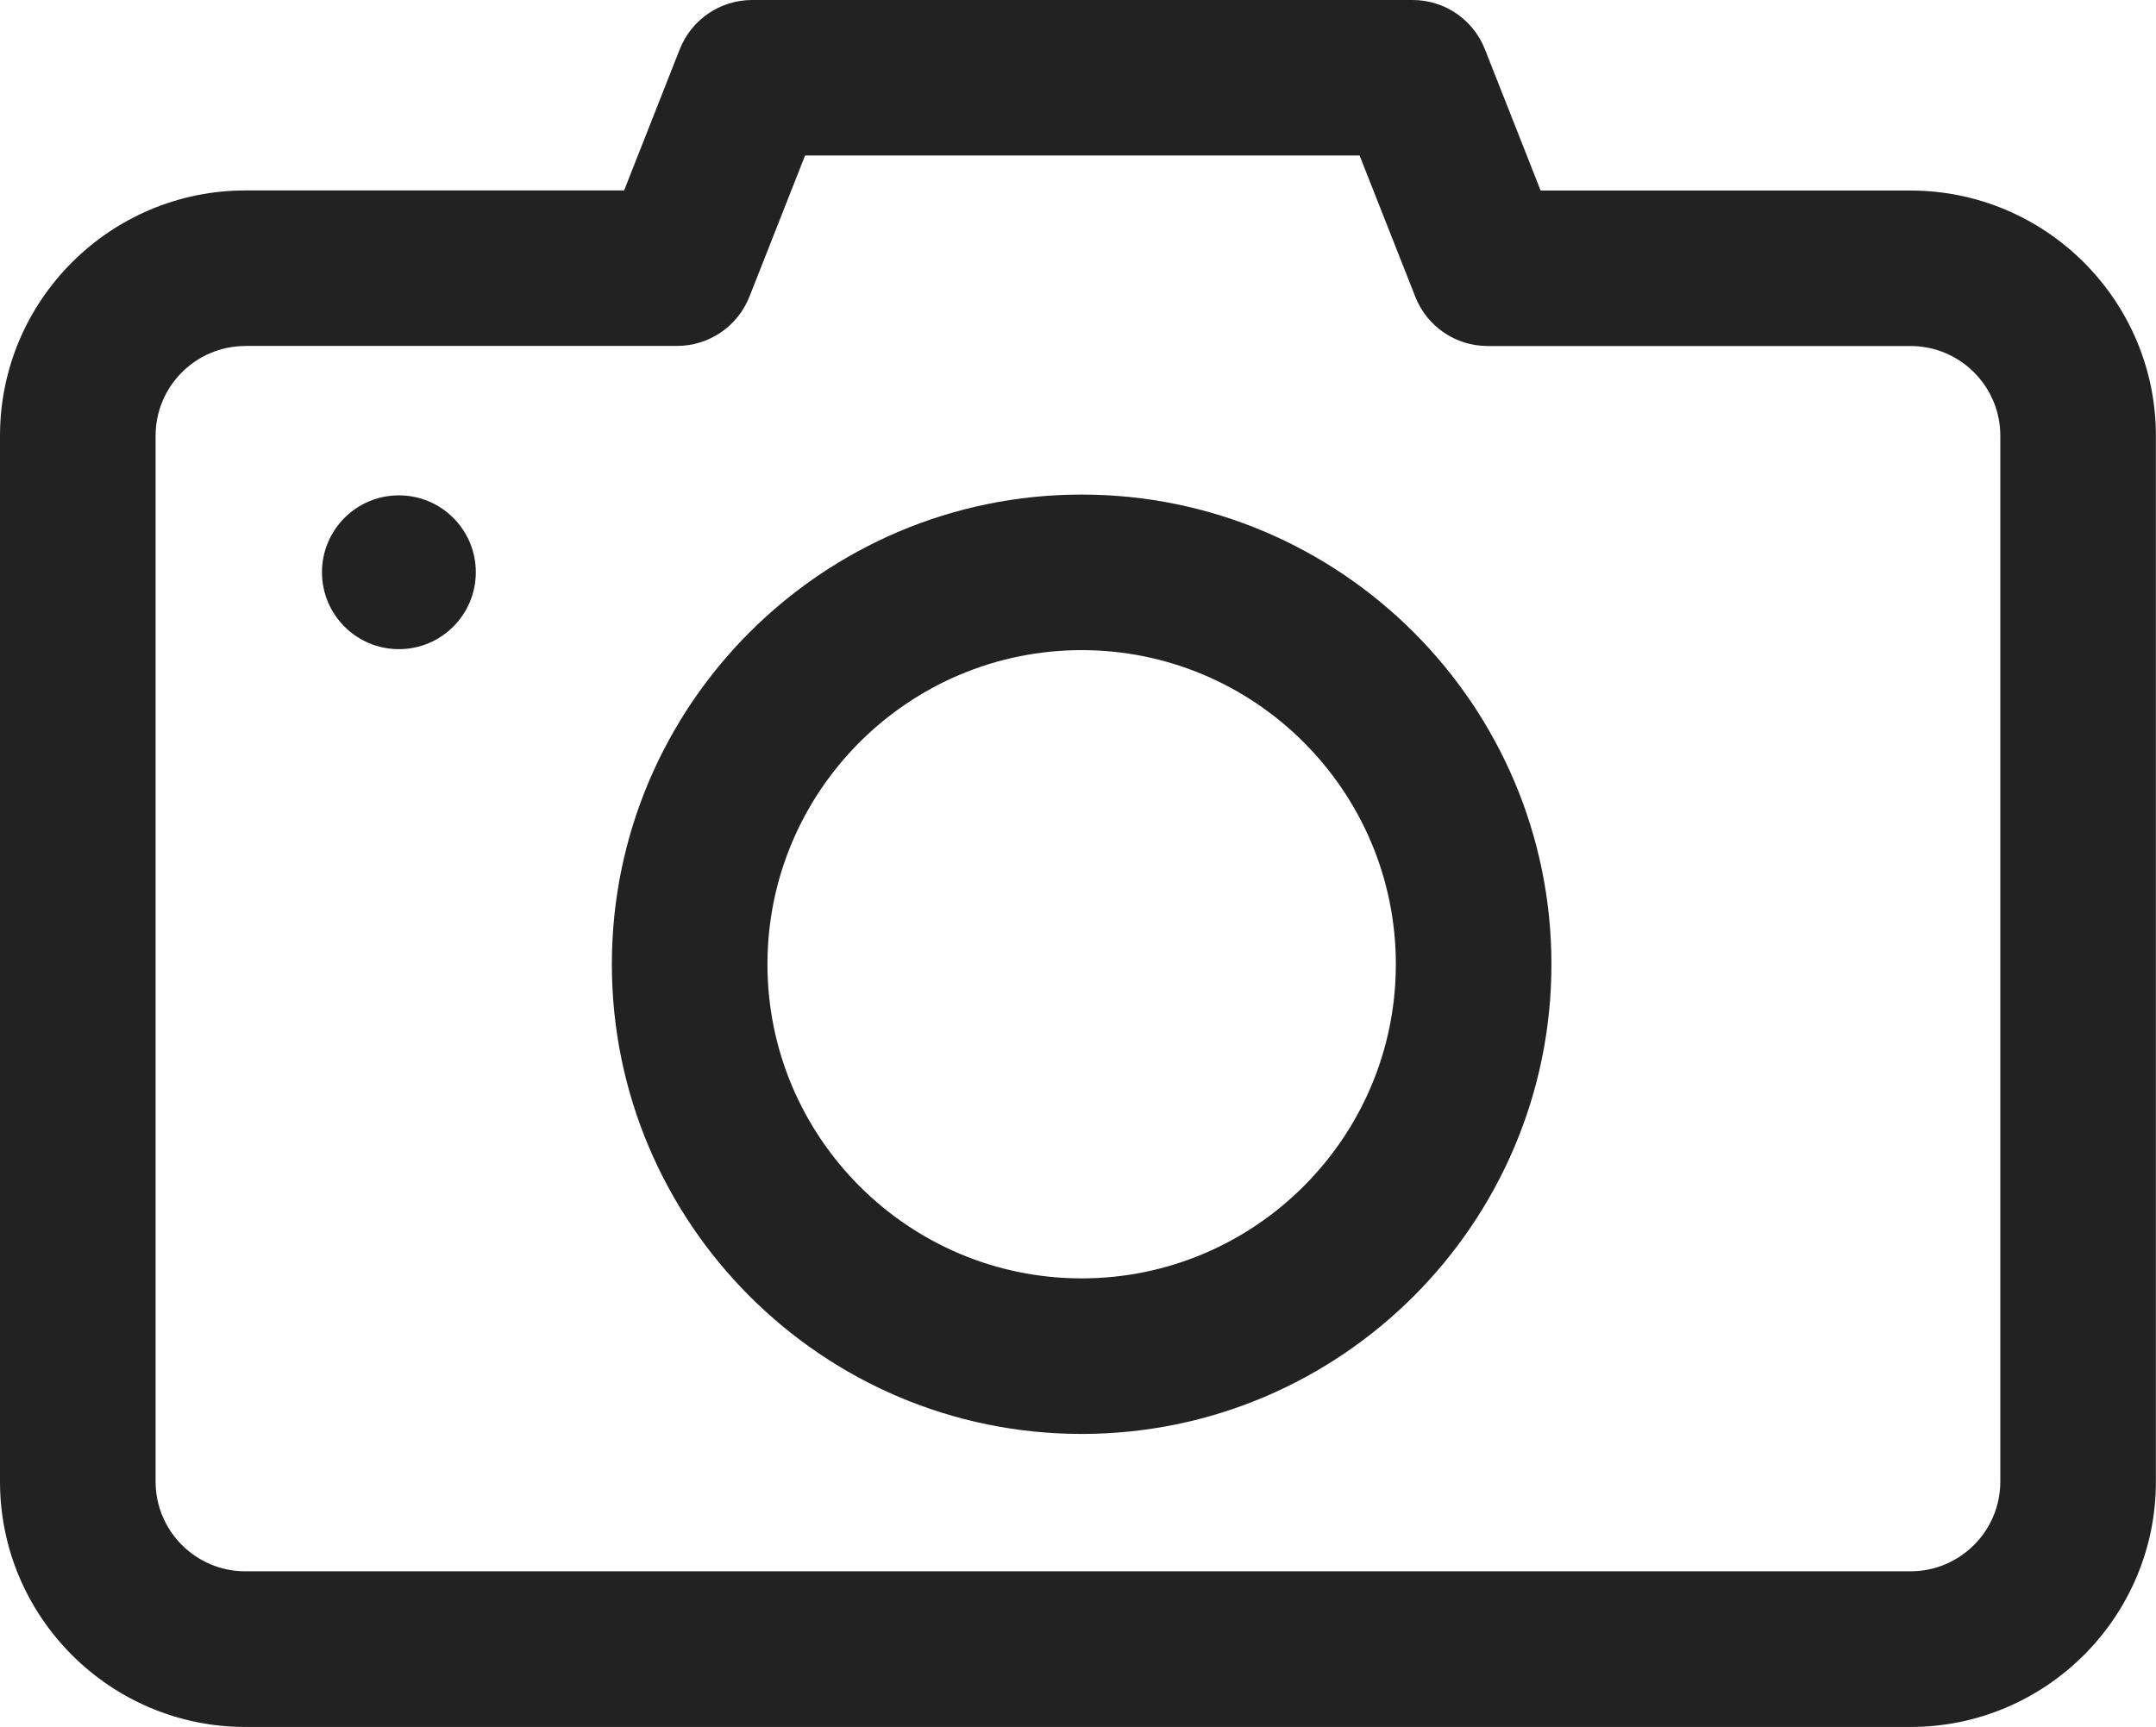
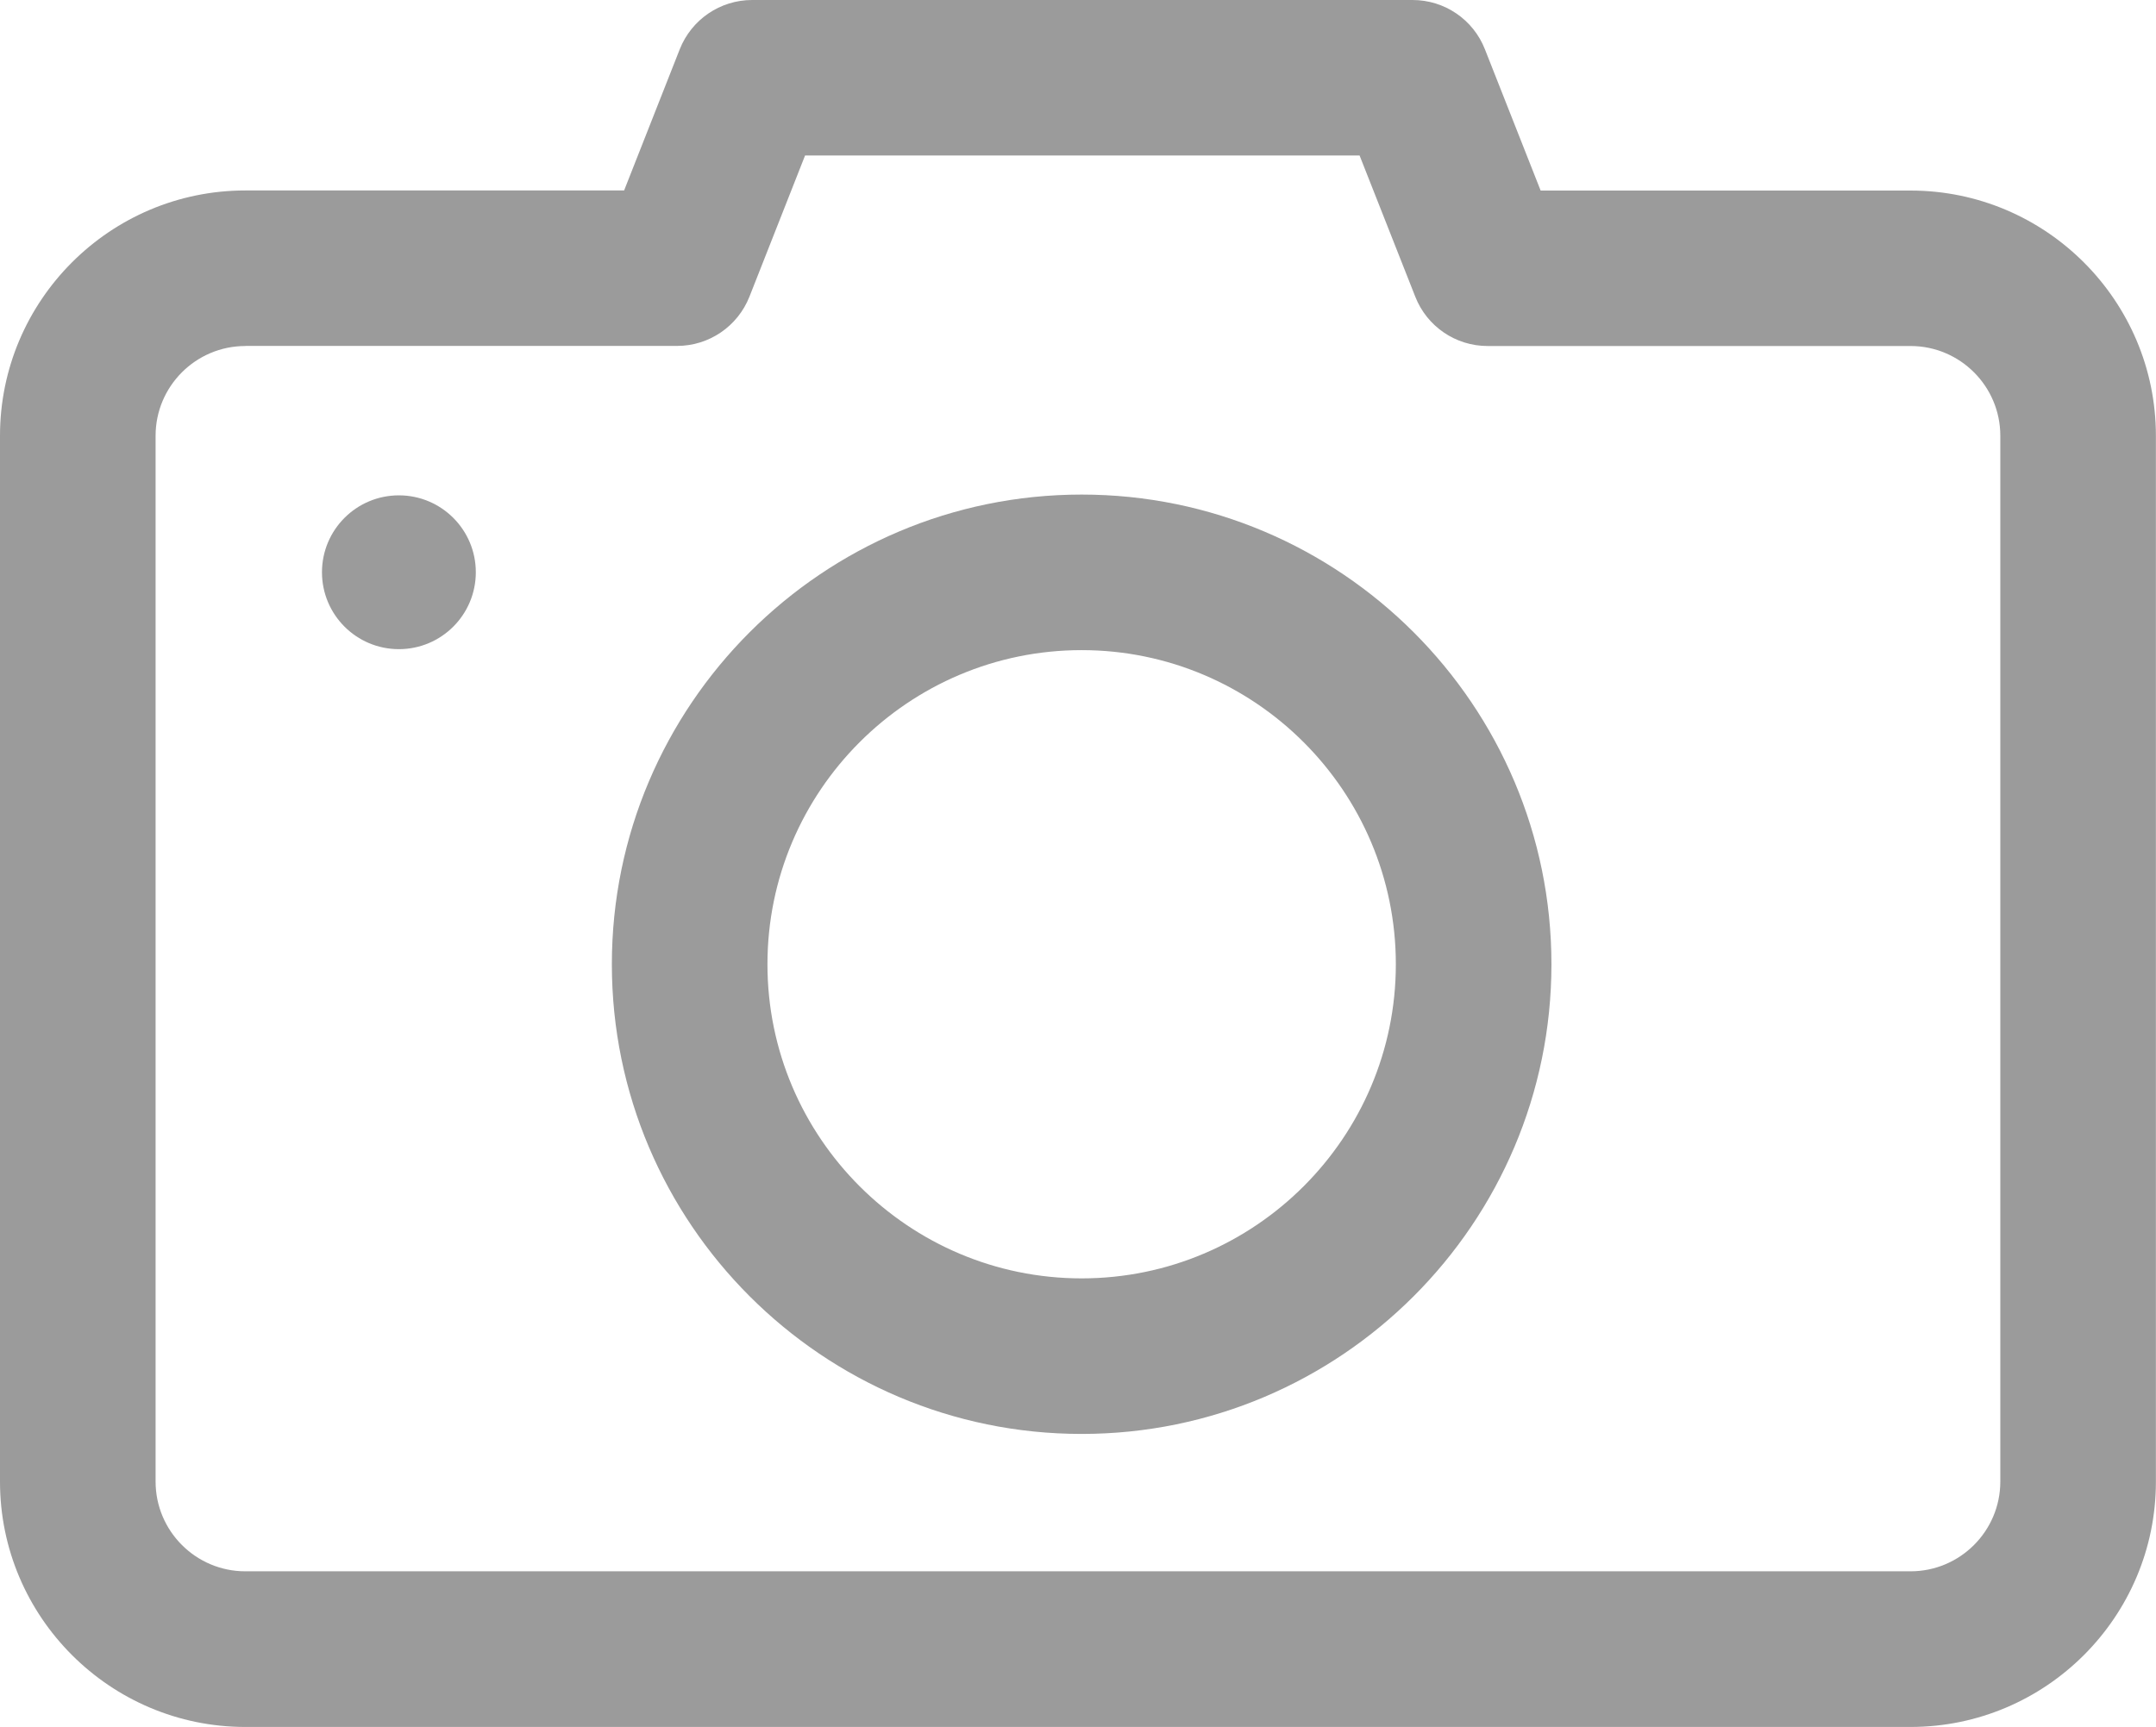
<svg xmlns="http://www.w3.org/2000/svg" id="_레이어_2" data-name="레이어 2" viewBox="0 0 221.71 177.63">
  <defs>
    <style>
      .camera-1 {
-         fill: #222;
+         fill: #9B9B9B;
      }
    </style>
  </defs>
  <g id="_최종" data-name="최종">
    <g>
      <path class="camera-1" d="M196.47,177.63H25.23c-13.91,0-25.23-11.32-25.23-25.23V44.82c0-13.91,11.32-25.23,25.23-25.23h38.95l5.72-14.52c1.21-3.06,4.16-5.07,7.44-5.07h67.92c3.29,0,6.24,2.01,7.44,5.07l5.73,14.53h38.04c13.91,0,25.23,11.32,25.23,25.23v107.57c0,13.91-11.32,25.23-25.23,25.23ZM25.23,35.59c-5.09,0-9.23,4.14-9.23,9.23v107.57c0,5.09,4.14,9.23,9.23,9.23H196.47c5.09,0,9.23-4.14,9.23-9.23V44.82c0-5.09-4.14-9.23-9.23-9.23h-43.49c-3.29,0-6.24-2.01-7.44-5.07l-5.73-14.53h-57.02l-5.72,14.52c-1.21,3.06-4.16,5.07-7.44,5.07H25.23Z" />
      <path class="camera-1" d="M111.23,147.49c-26.64,0-48.31-21.67-48.31-48.31s21.67-48.31,48.31-48.31,48.31,21.67,48.31,48.31-21.67,48.31-48.31,48.31Zm0-80.62c-17.82,0-32.31,14.5-32.31,32.31s14.5,32.31,32.31,32.31,32.31-14.5,32.31-32.31-14.5-32.31-32.31-32.31Z" />
      <circle class="camera-1" cx="41.02" cy="58.86" r="7.91" />
    </g>
  </g>
</svg>
